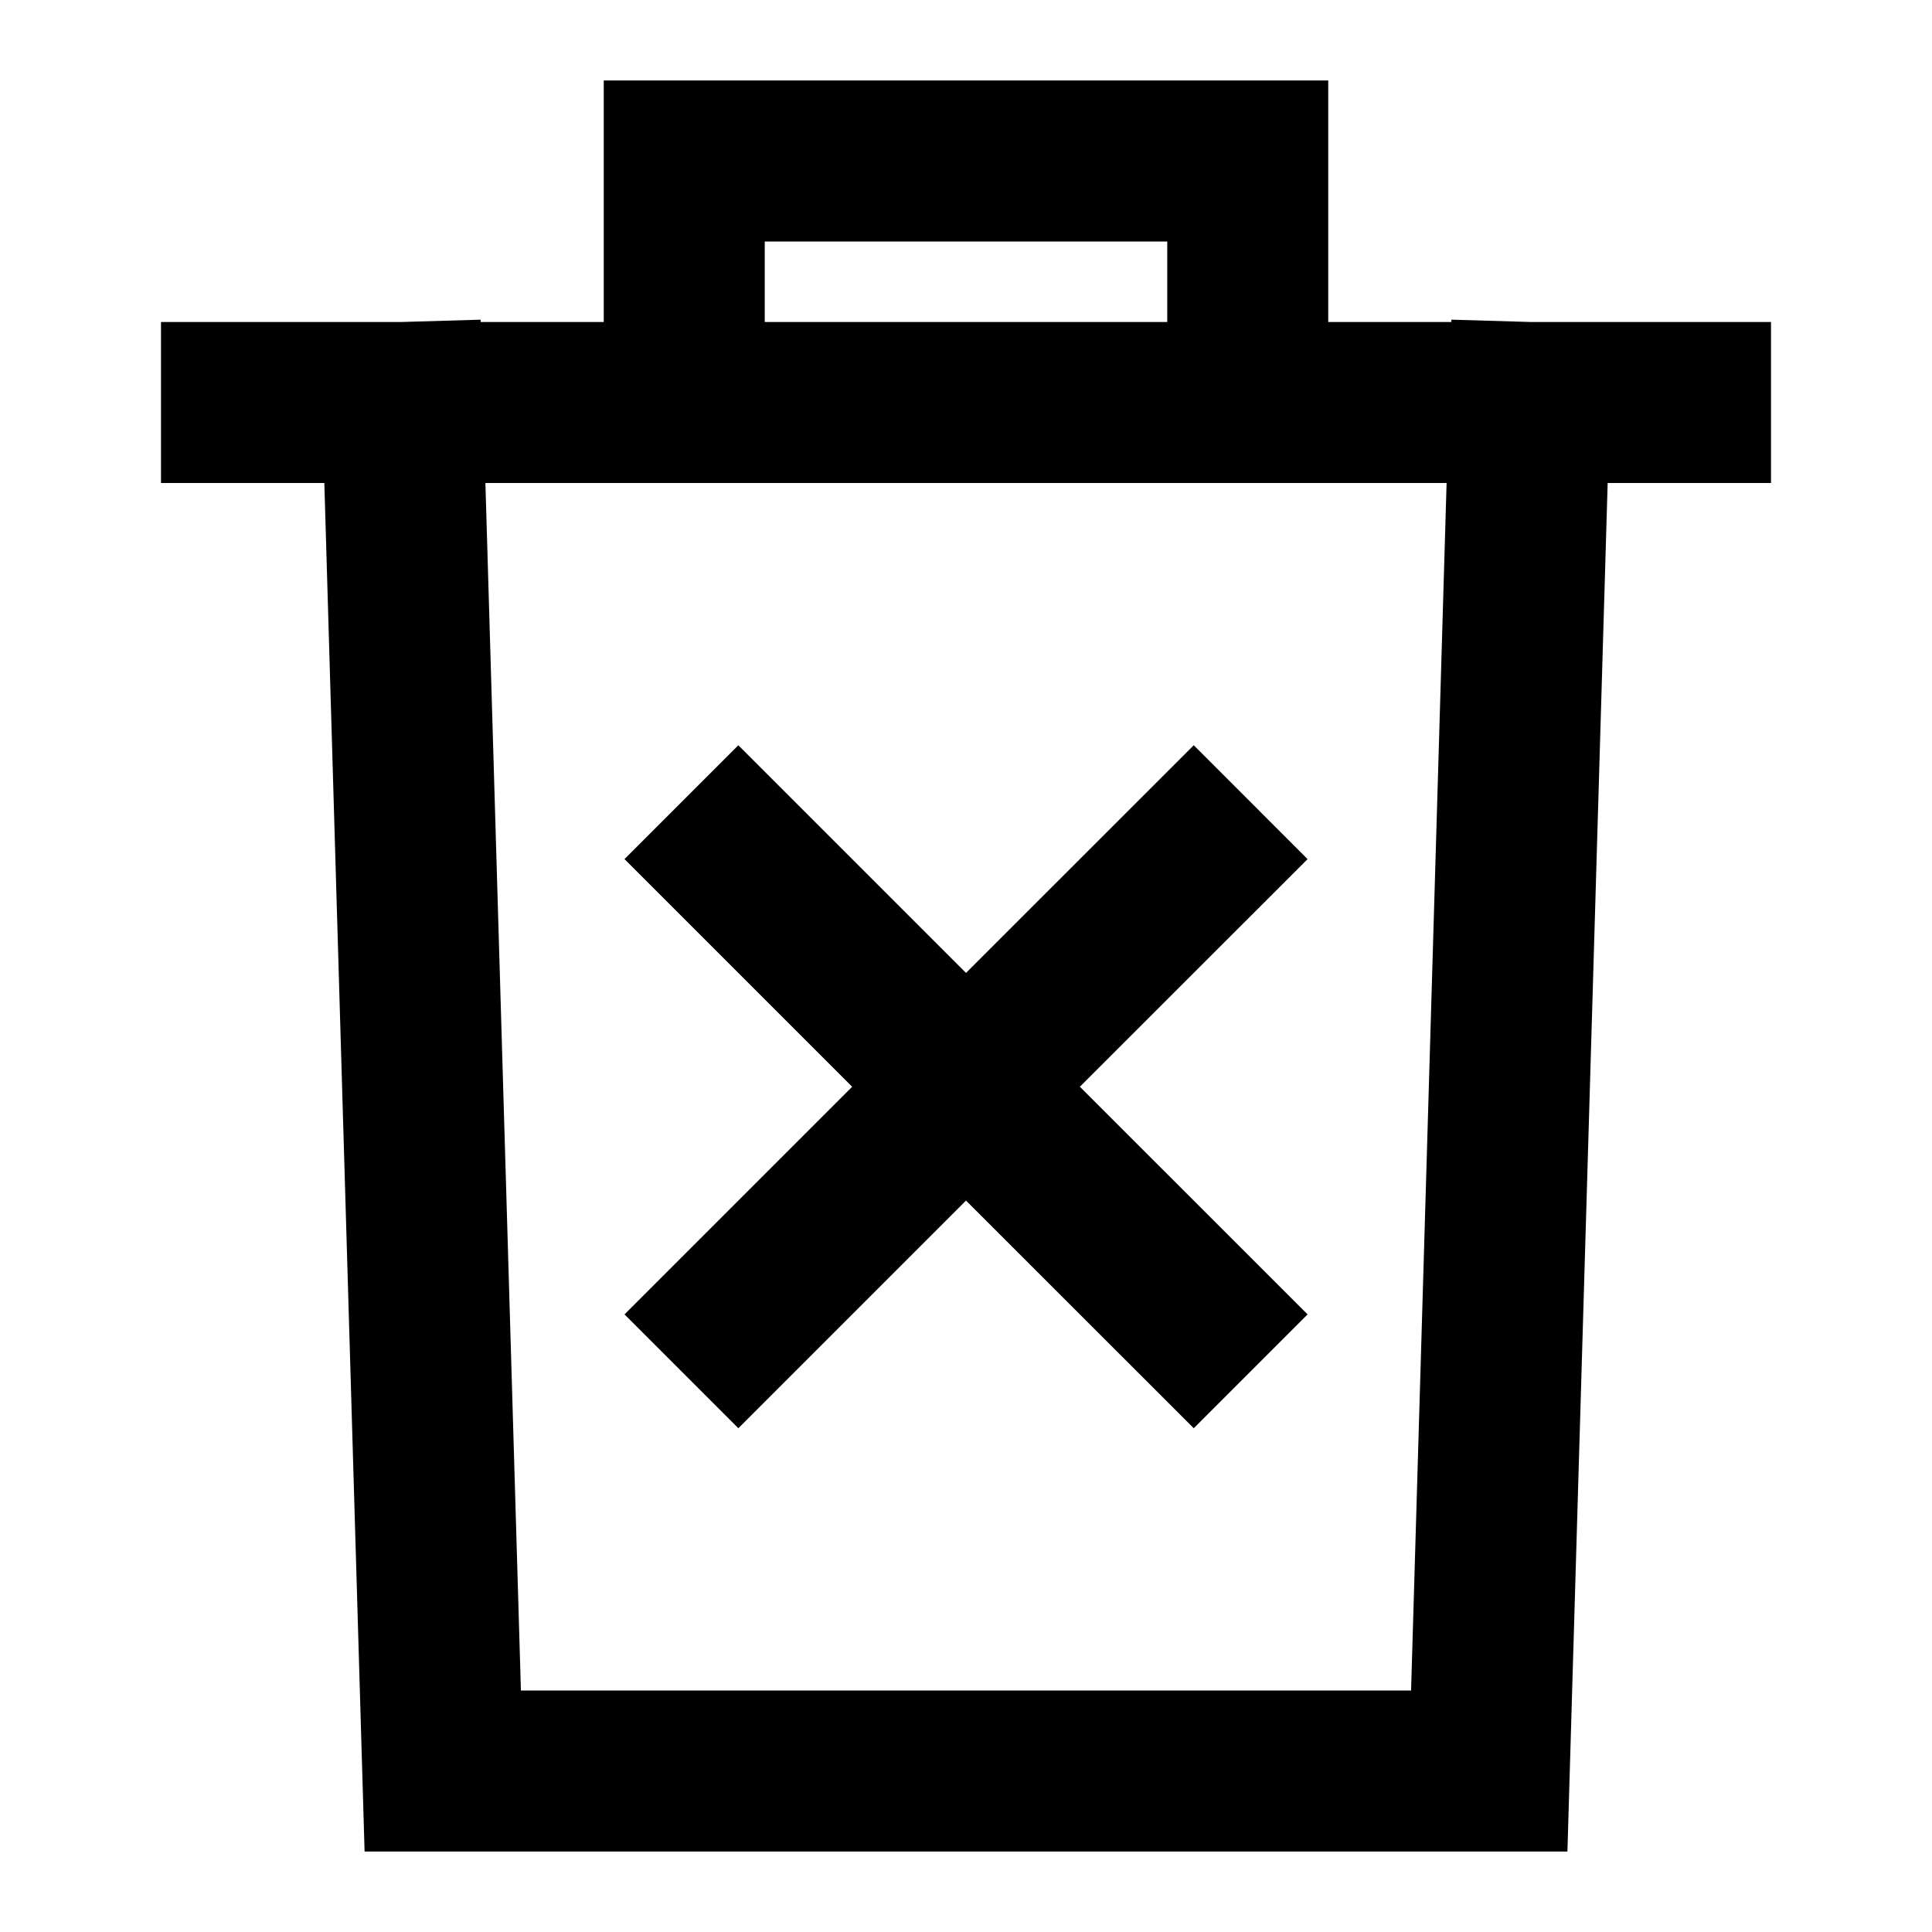
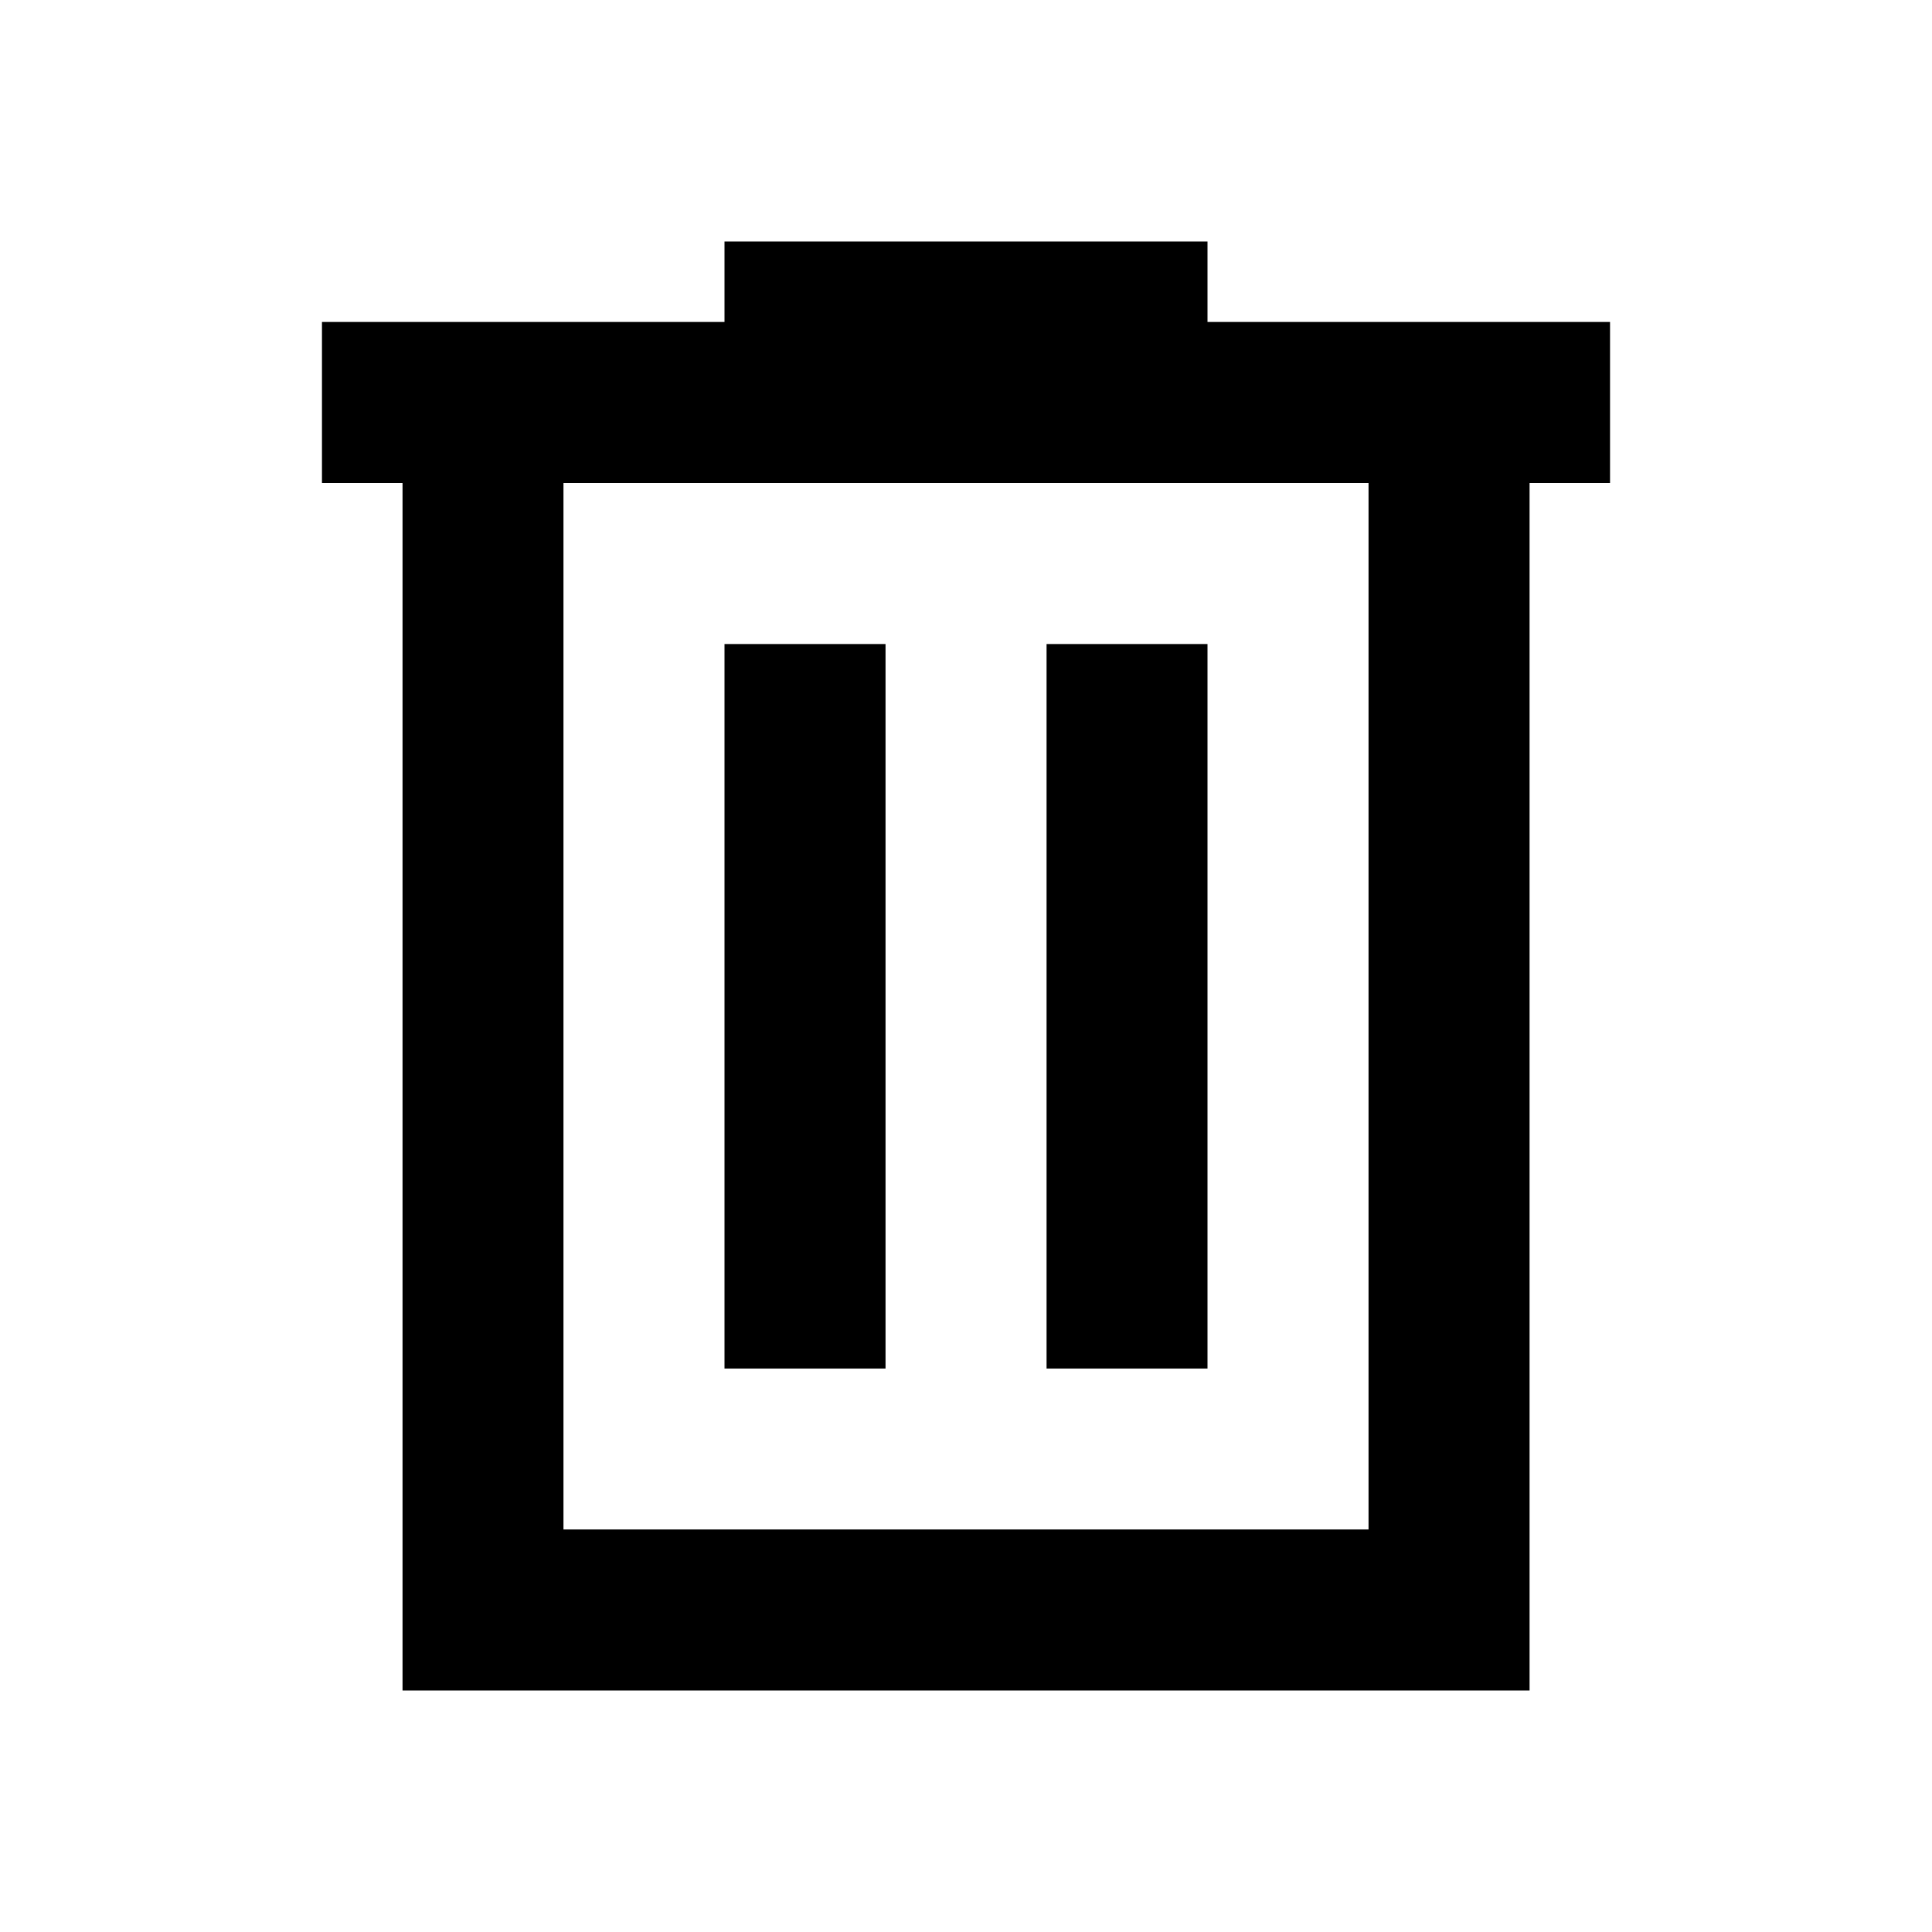
- <svg xmlns="http://www.w3.org/2000/svg" width="24" height="24" viewBox="0 0 24 24" fill="none">
-   <path d="M5 5H19M5 5L5.5 22H18.5L19 5M5 5H3M19 5H21M14.829 10.672L12 13.5M12 13.5L9.172 16.328M12 13.5L9.172 10.672M12 13.5L14.829 16.328M8.5 2H15.5V5H8.5V2Z" stroke="black" stroke-width="2" stroke-linecap="square" />
+ <svg xmlns="http://www.w3.org/2000/svg" width="20" height="20" viewBox="0 0 20 20" fill="none">
+   <path d="M4.167 17.5V5H3.333V3.333H7.5V2.5H12.5V3.333H16.667V5H15.834V17.5H4.167ZM5.833 15.833H14.167V5H5.833V15.833ZM7.5 14.167H9.167V6.667H7.5V14.167ZM10.834 14.167H12.5V6.667H10.834V14.167Z" fill="black" />
</svg>
